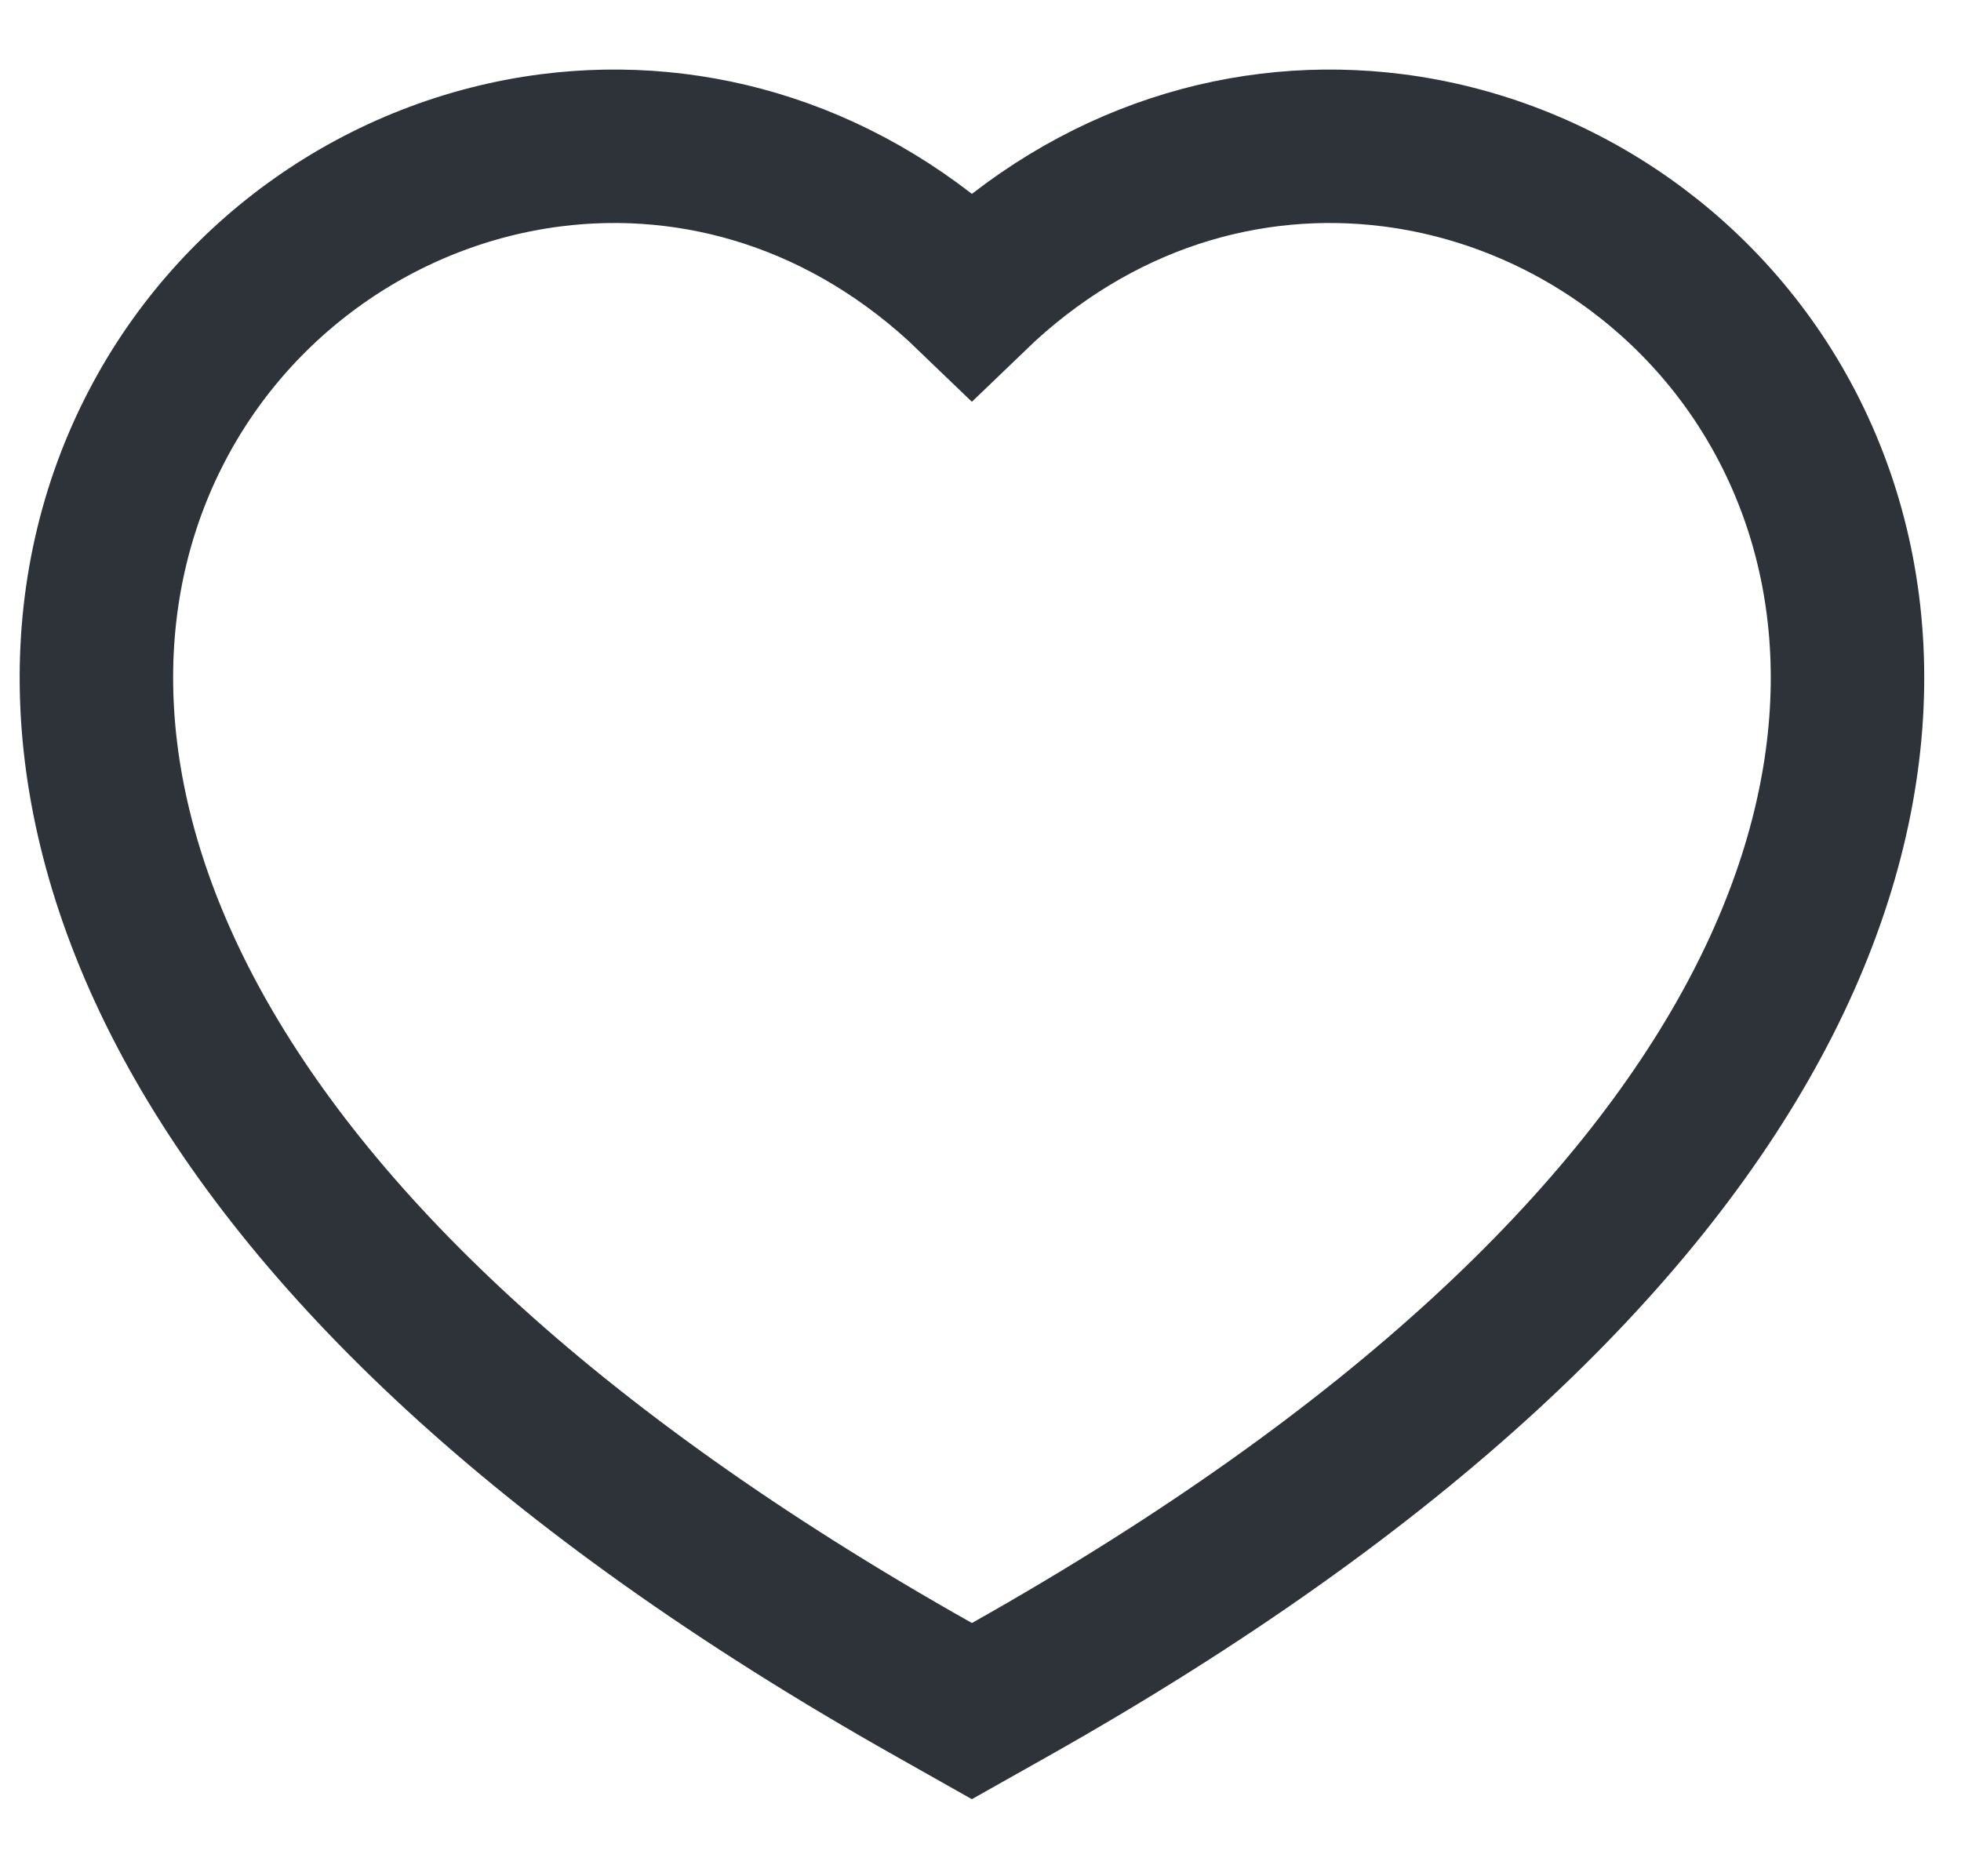
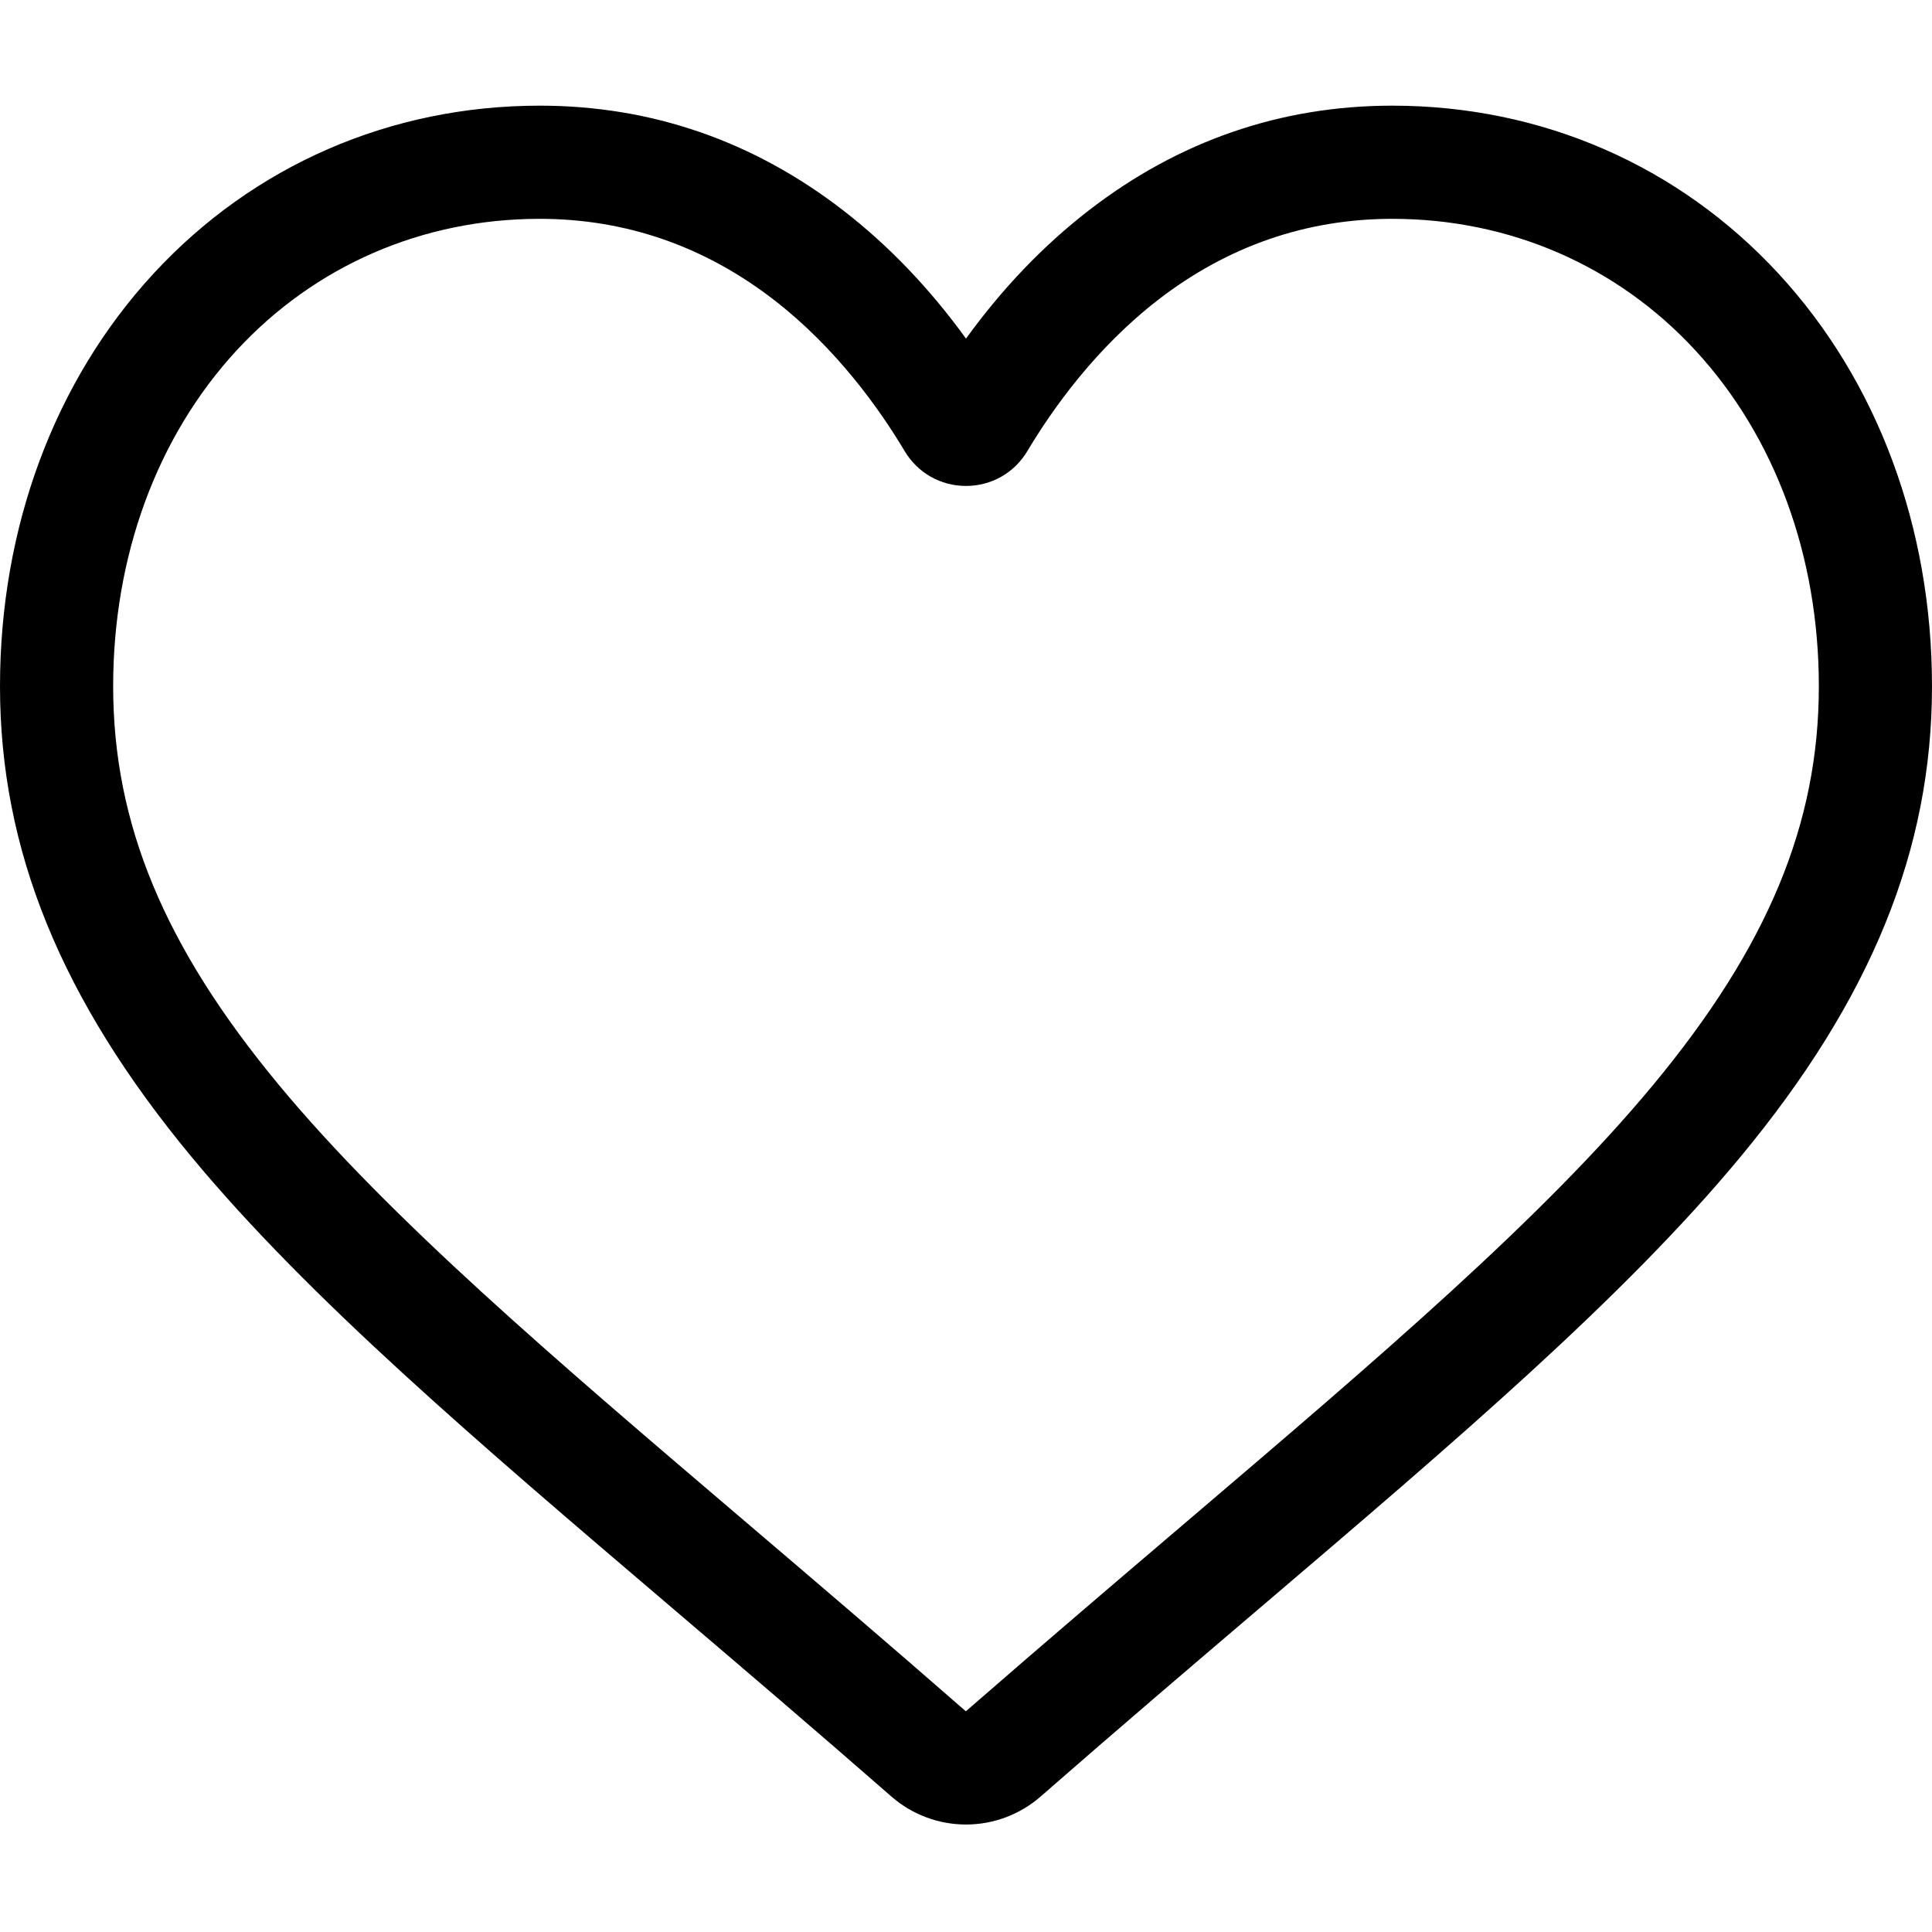
- <svg xmlns="http://www.w3.org/2000/svg" width="23" height="22" viewBox="0 0 23 22" fill="none">
-   <path d="M10.958 19.823L11.399 20.072L11.841 19.823C16.443 17.231 19.193 14.527 20.571 11.97C21.96 9.392 21.945 6.965 21.007 5.089C20.081 3.237 18.296 2.013 16.338 1.763C14.642 1.547 12.85 2.065 11.399 3.463C9.949 2.065 8.158 1.547 6.462 1.763C4.503 2.013 2.719 3.237 1.793 5.089C0.854 6.965 0.84 9.392 2.228 11.97C3.606 14.527 6.356 17.231 10.958 19.823Z" stroke="#2E333A" stroke-width="1.8" />
+ <svg xmlns="http://www.w3.org/2000/svg" viewBox="0 -28 512.001 512">
+   <path d="m256 455.516c-7.289 0-14.316-2.641-19.793-7.438-20.684-18.086-40.625-35.082-58.219-50.074l-.09-.078c-51.582-43.957-96.125-81.918-127.117-119.312-34.645-41.805-50.781-81.441-50.781-124.742 0-42.07 14.426-80.883 40.617-109.293 26.504-28.746 62.871-44.578 102.414-44.578 29.555 0 56.621 9.344 80.445 27.77 12.023 9.301 22.922 20.684 32.523 33.961 9.605-13.277 20.5-24.66 32.527-33.961 23.824-18.426 50.891-27.77 80.445-27.77 39.539 0 75.91 15.832 102.414 44.578 26.191 28.41 40.613 67.223 40.613 109.293 0 43.301-16.133 82.938-50.777 124.738-30.992 37.398-75.531 75.355-127.105 119.309-17.625 15.016-37.598 32.039-58.328 50.168-5.473 4.789-12.504 7.43-19.789 7.43zm-112.969-425.523c-31.066 0-59.605 12.398-80.367 34.914-21.07 22.855-32.676 54.449-32.676 88.965 0 36.418 13.535 68.988 43.883 105.605 29.332 35.395 72.961 72.574 123.477 115.625l.094.078c17.66 15.051 37.68 32.113 58.516 50.332 20.961-18.254 41.012-35.344 58.707-50.418 50.512-43.051 94.137-80.223 123.469-115.617 30.344-36.617 43.879-69.188 43.879-105.605 0-34.516-11.605-66.109-32.676-88.965-20.758-22.516-49.301-34.914-80.363-34.914-22.758 0-43.652 7.234-62.102 21.5-16.441 12.719-27.895 28.797-34.609 40.047-3.453 5.785-9.531 9.238-16.262 9.238s-12.809-3.453-16.262-9.238c-6.711-11.25-18.164-27.328-34.609-40.047-18.449-14.266-39.344-21.5-62.098-21.5zm0 0" />
</svg>
